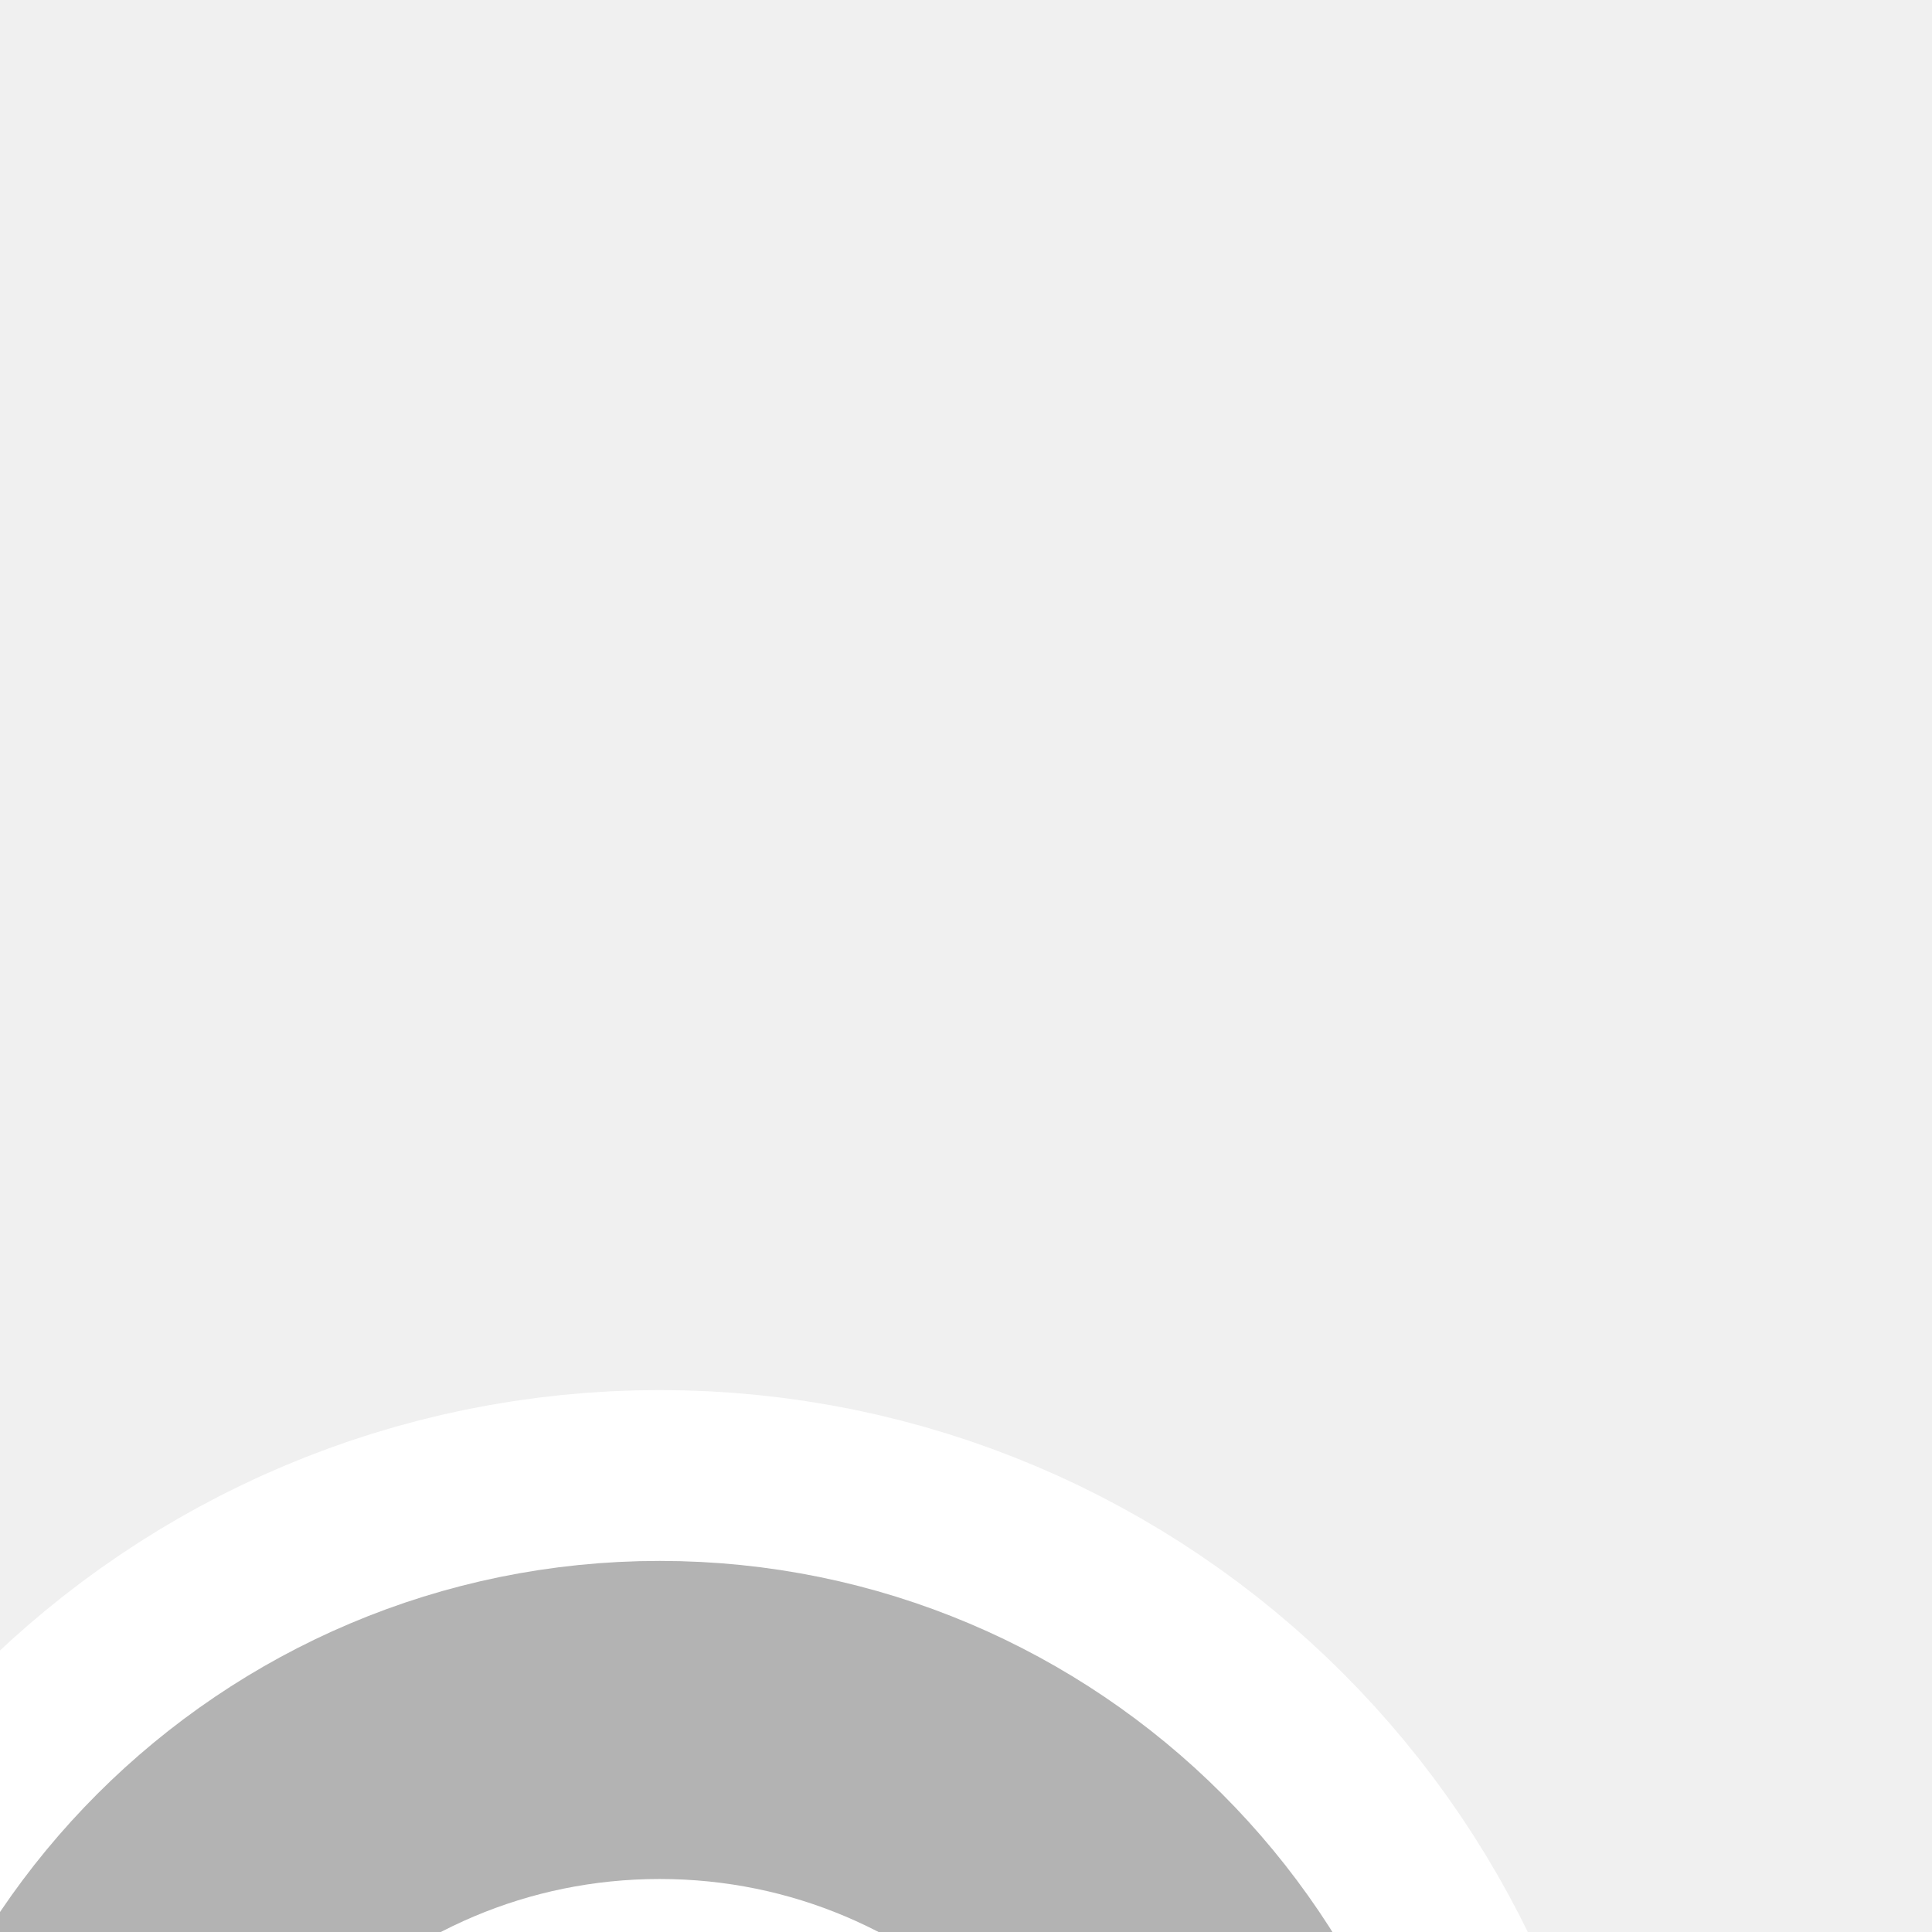
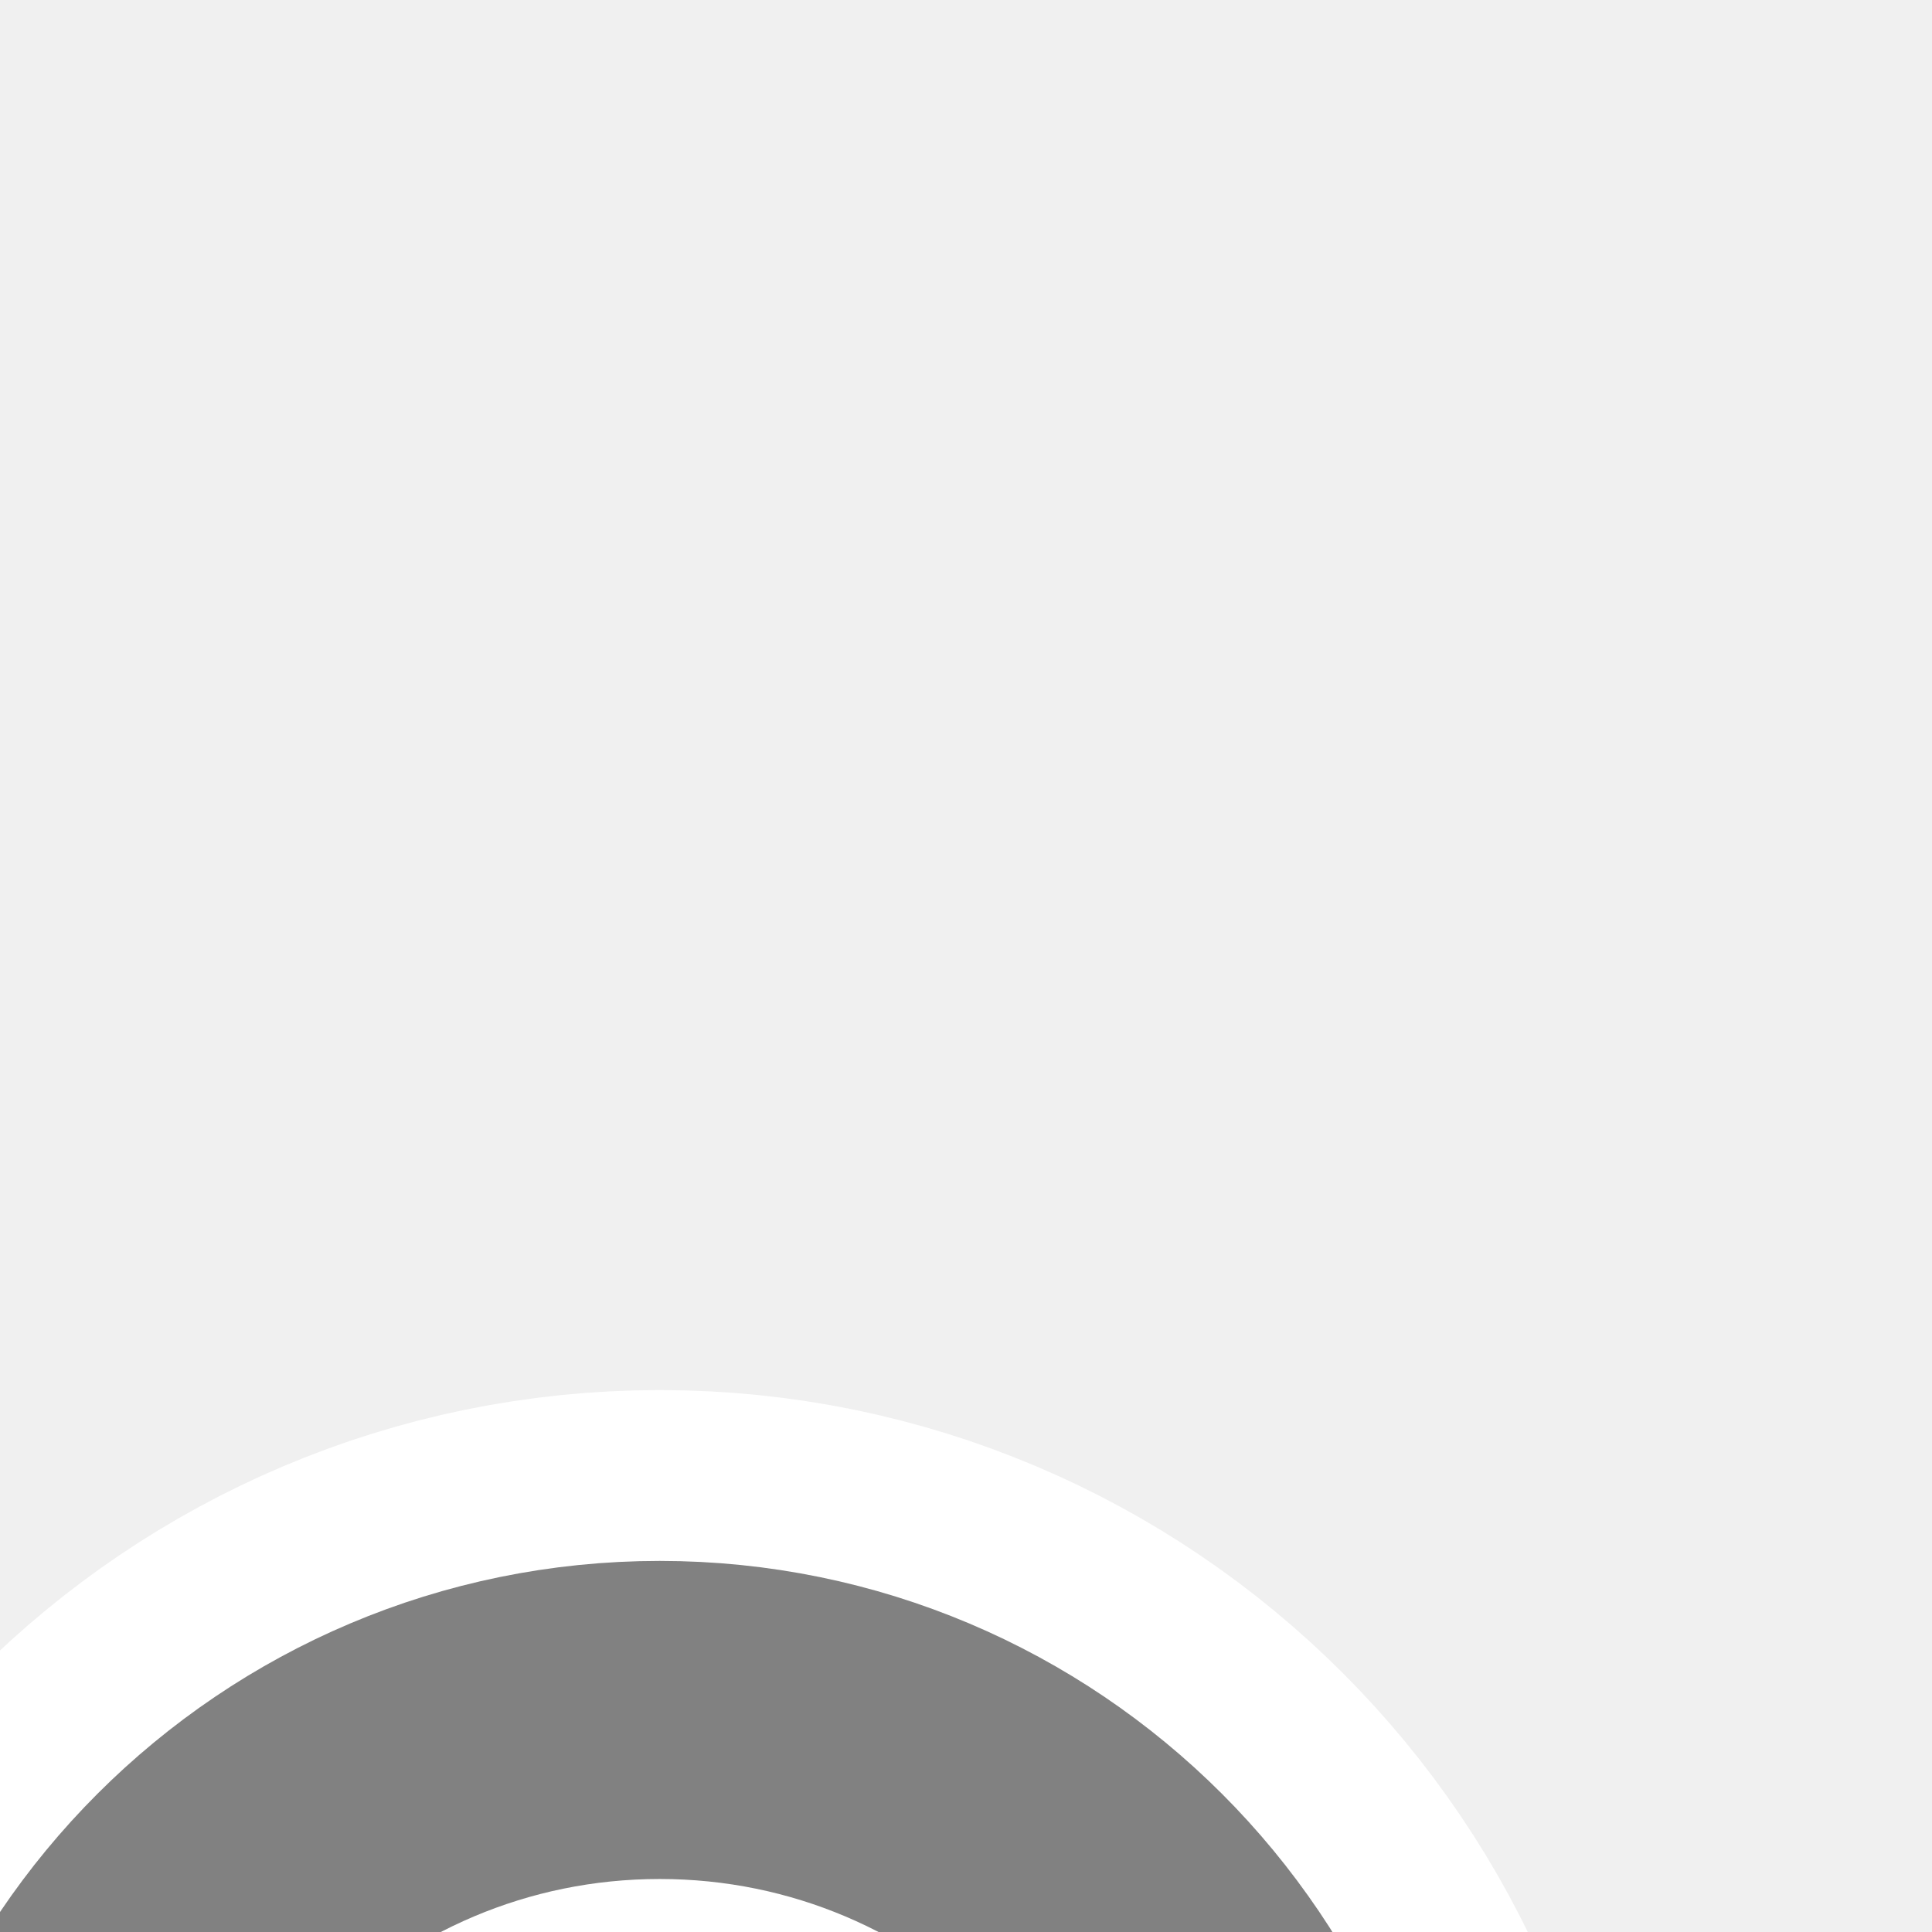
<svg xmlns="http://www.w3.org/2000/svg" version="1.1">
  <g id="layer1" transform="translate(0,-1036.362)">
    <path transform="matrix(1.166667,0,0,1.166667,0,1033.696)" d="m 6,13 a 3,3 0 1 1 -6,0 3,3 0 1 1 6,0 z" id="path4333" style="fill:none;fill-opacity:1;stroke:#ffffff;stroke-width:0.6;stroke-miterlimit:4;stroke-dasharray:none;stroke-opacity:1" />
    <path d="m 6.875,1048.862 a 3.375,3.375 0 1 1 -6.75,0 3.375,3.375 0 1 1 6.75,0 z" id="path4327-3" style="display:inline;fill:none;stroke:#ffffff;stroke-width:3.5;stroke-miterlimit:4;stroke-dasharray:none;stroke-opacity:1" />
-     <path transform="matrix(1.125,0,0,1.125002,0.125,1034.237)" d="m 6,13 a 3,3 0 1 1 -6,0 3,3 0 1 1 6,0 z" id="path4327" style="display:inline;fill:none;stroke:#b3b3b3;stroke-width:1.5;stroke-miterlimit:4;stroke-dasharray:none;stroke-opacity:1" />
+     <path transform="matrix(1.125,0,0,1.125002,0.125,1034.237)" d="m 6,13 a 3,3 0 1 1 -6,0 3,3 0 1 1 6,0 z" id="path4327" style="display:inline;fill:none;stroke:#818181;stroke-width:1.5;stroke-miterlimit:4;stroke-dasharray:none;stroke-opacity:1" />
  </g>
</svg>
